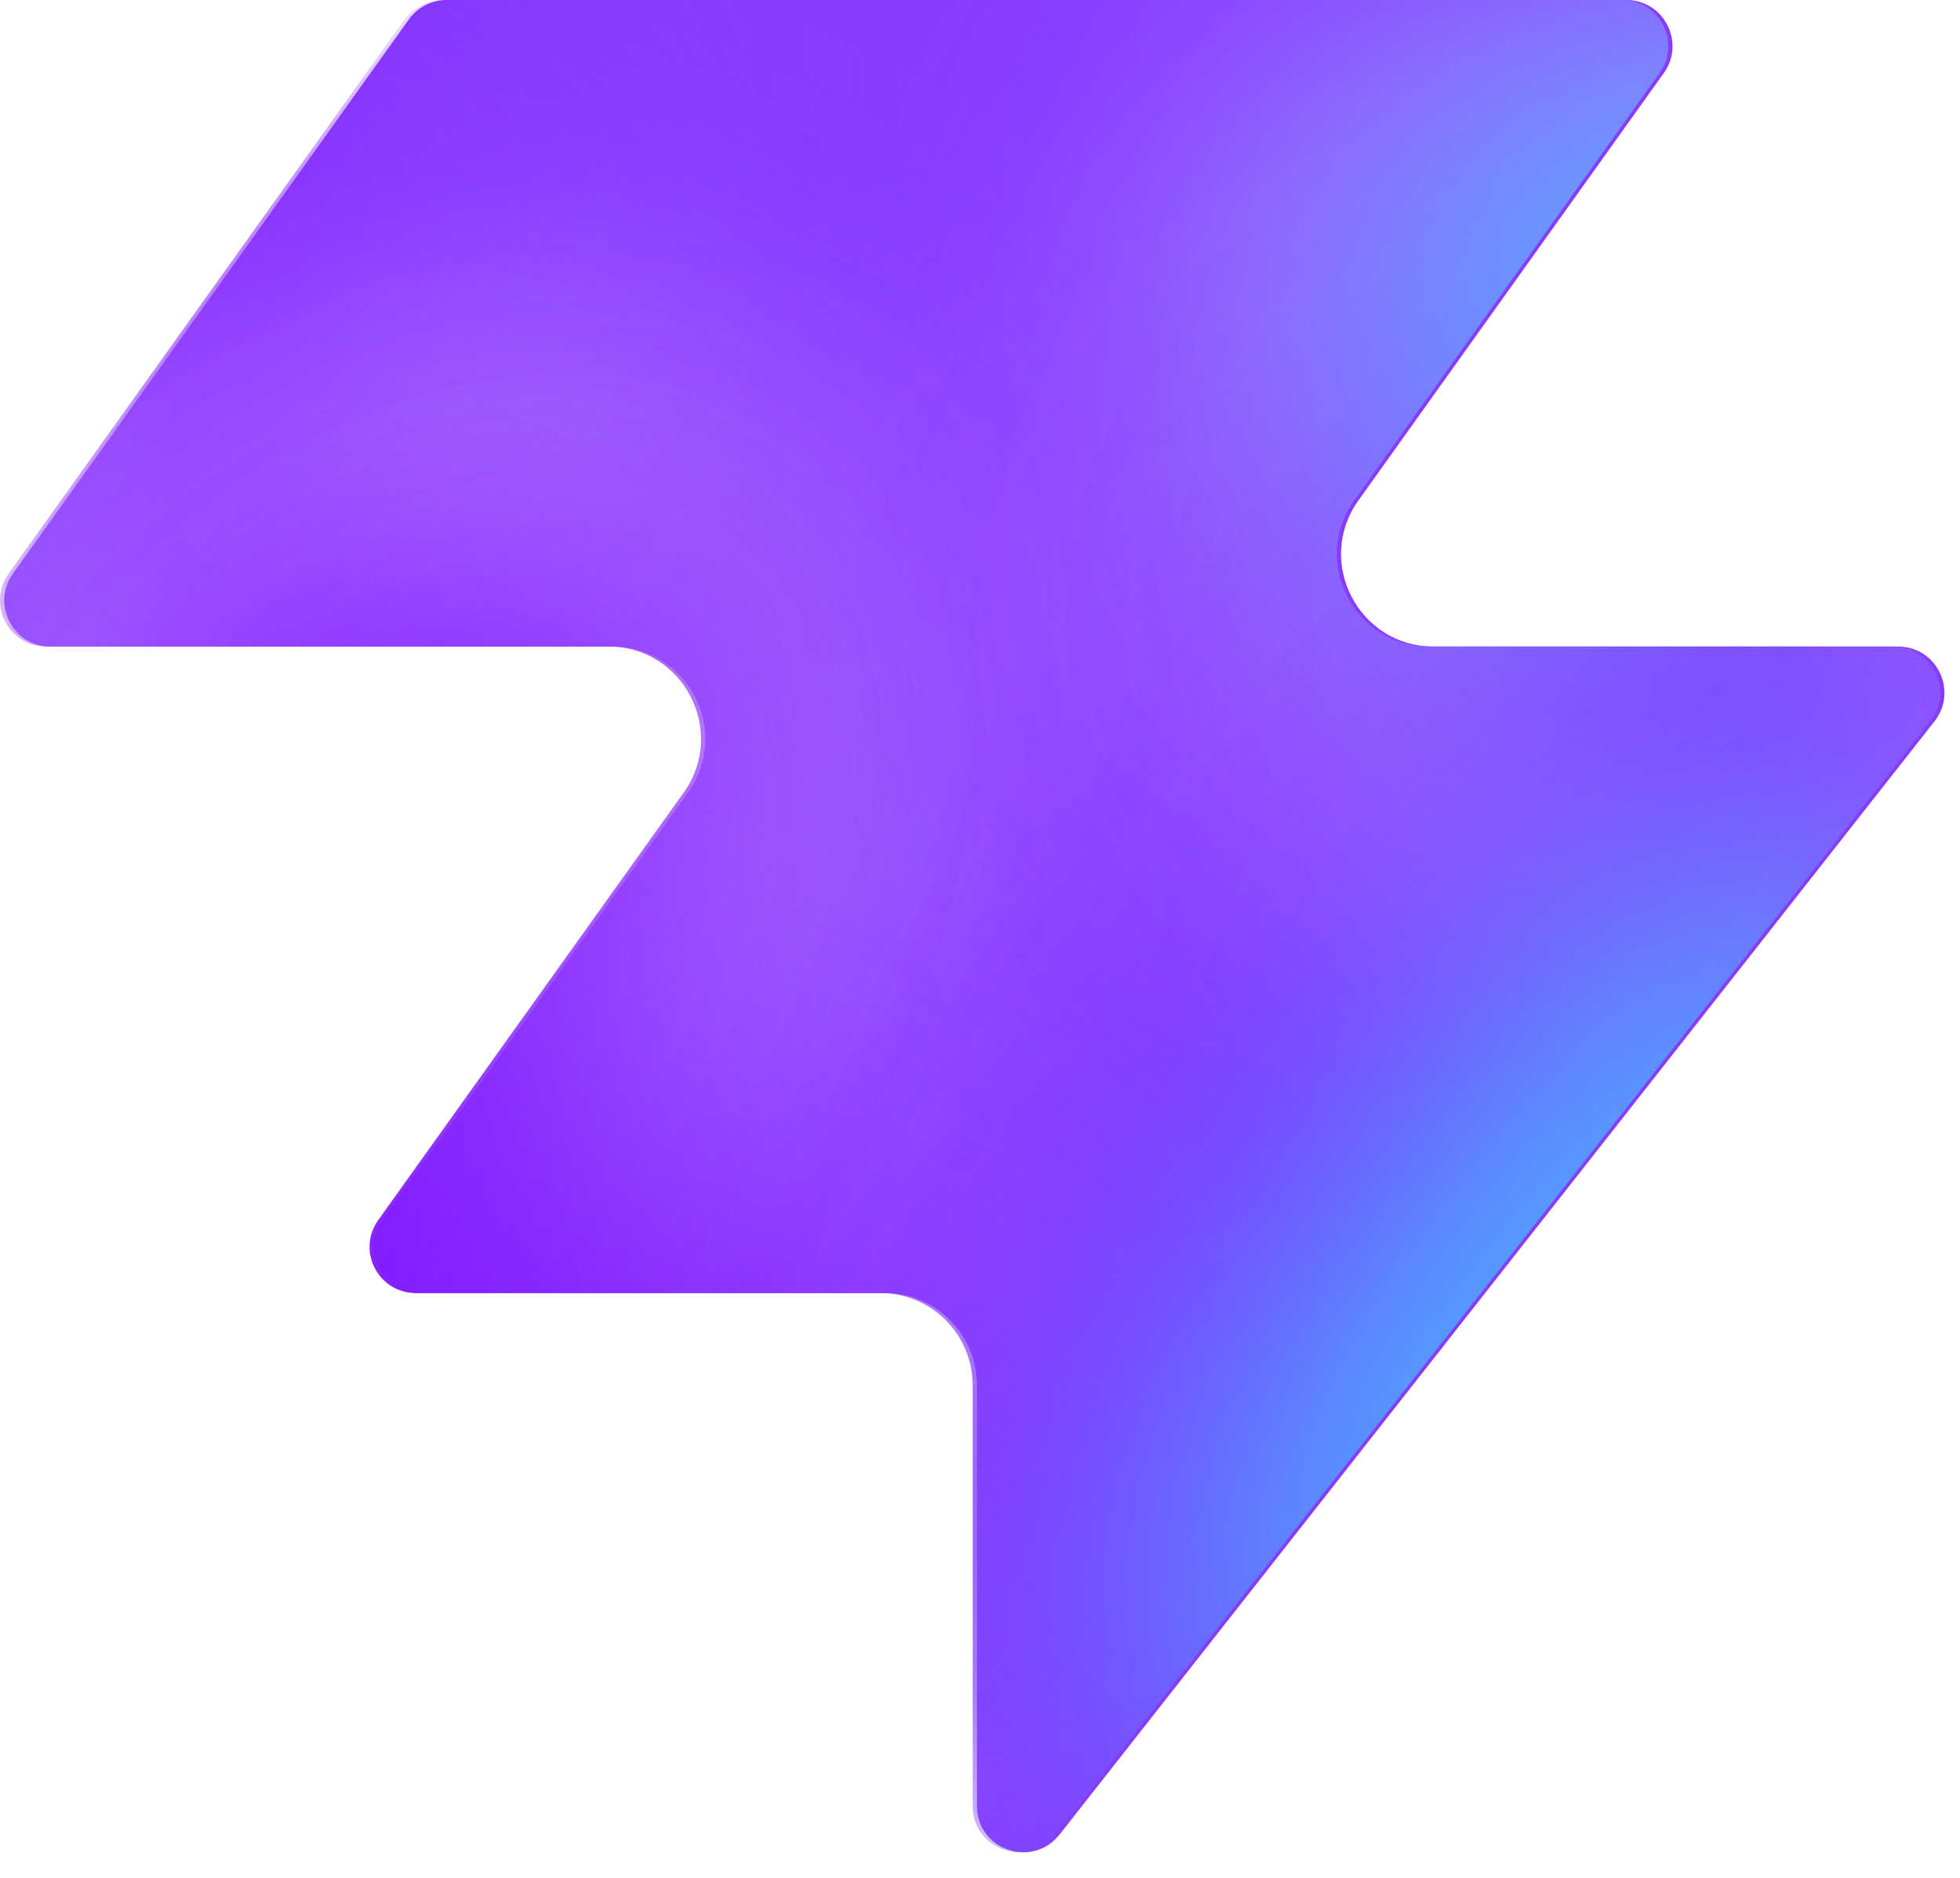
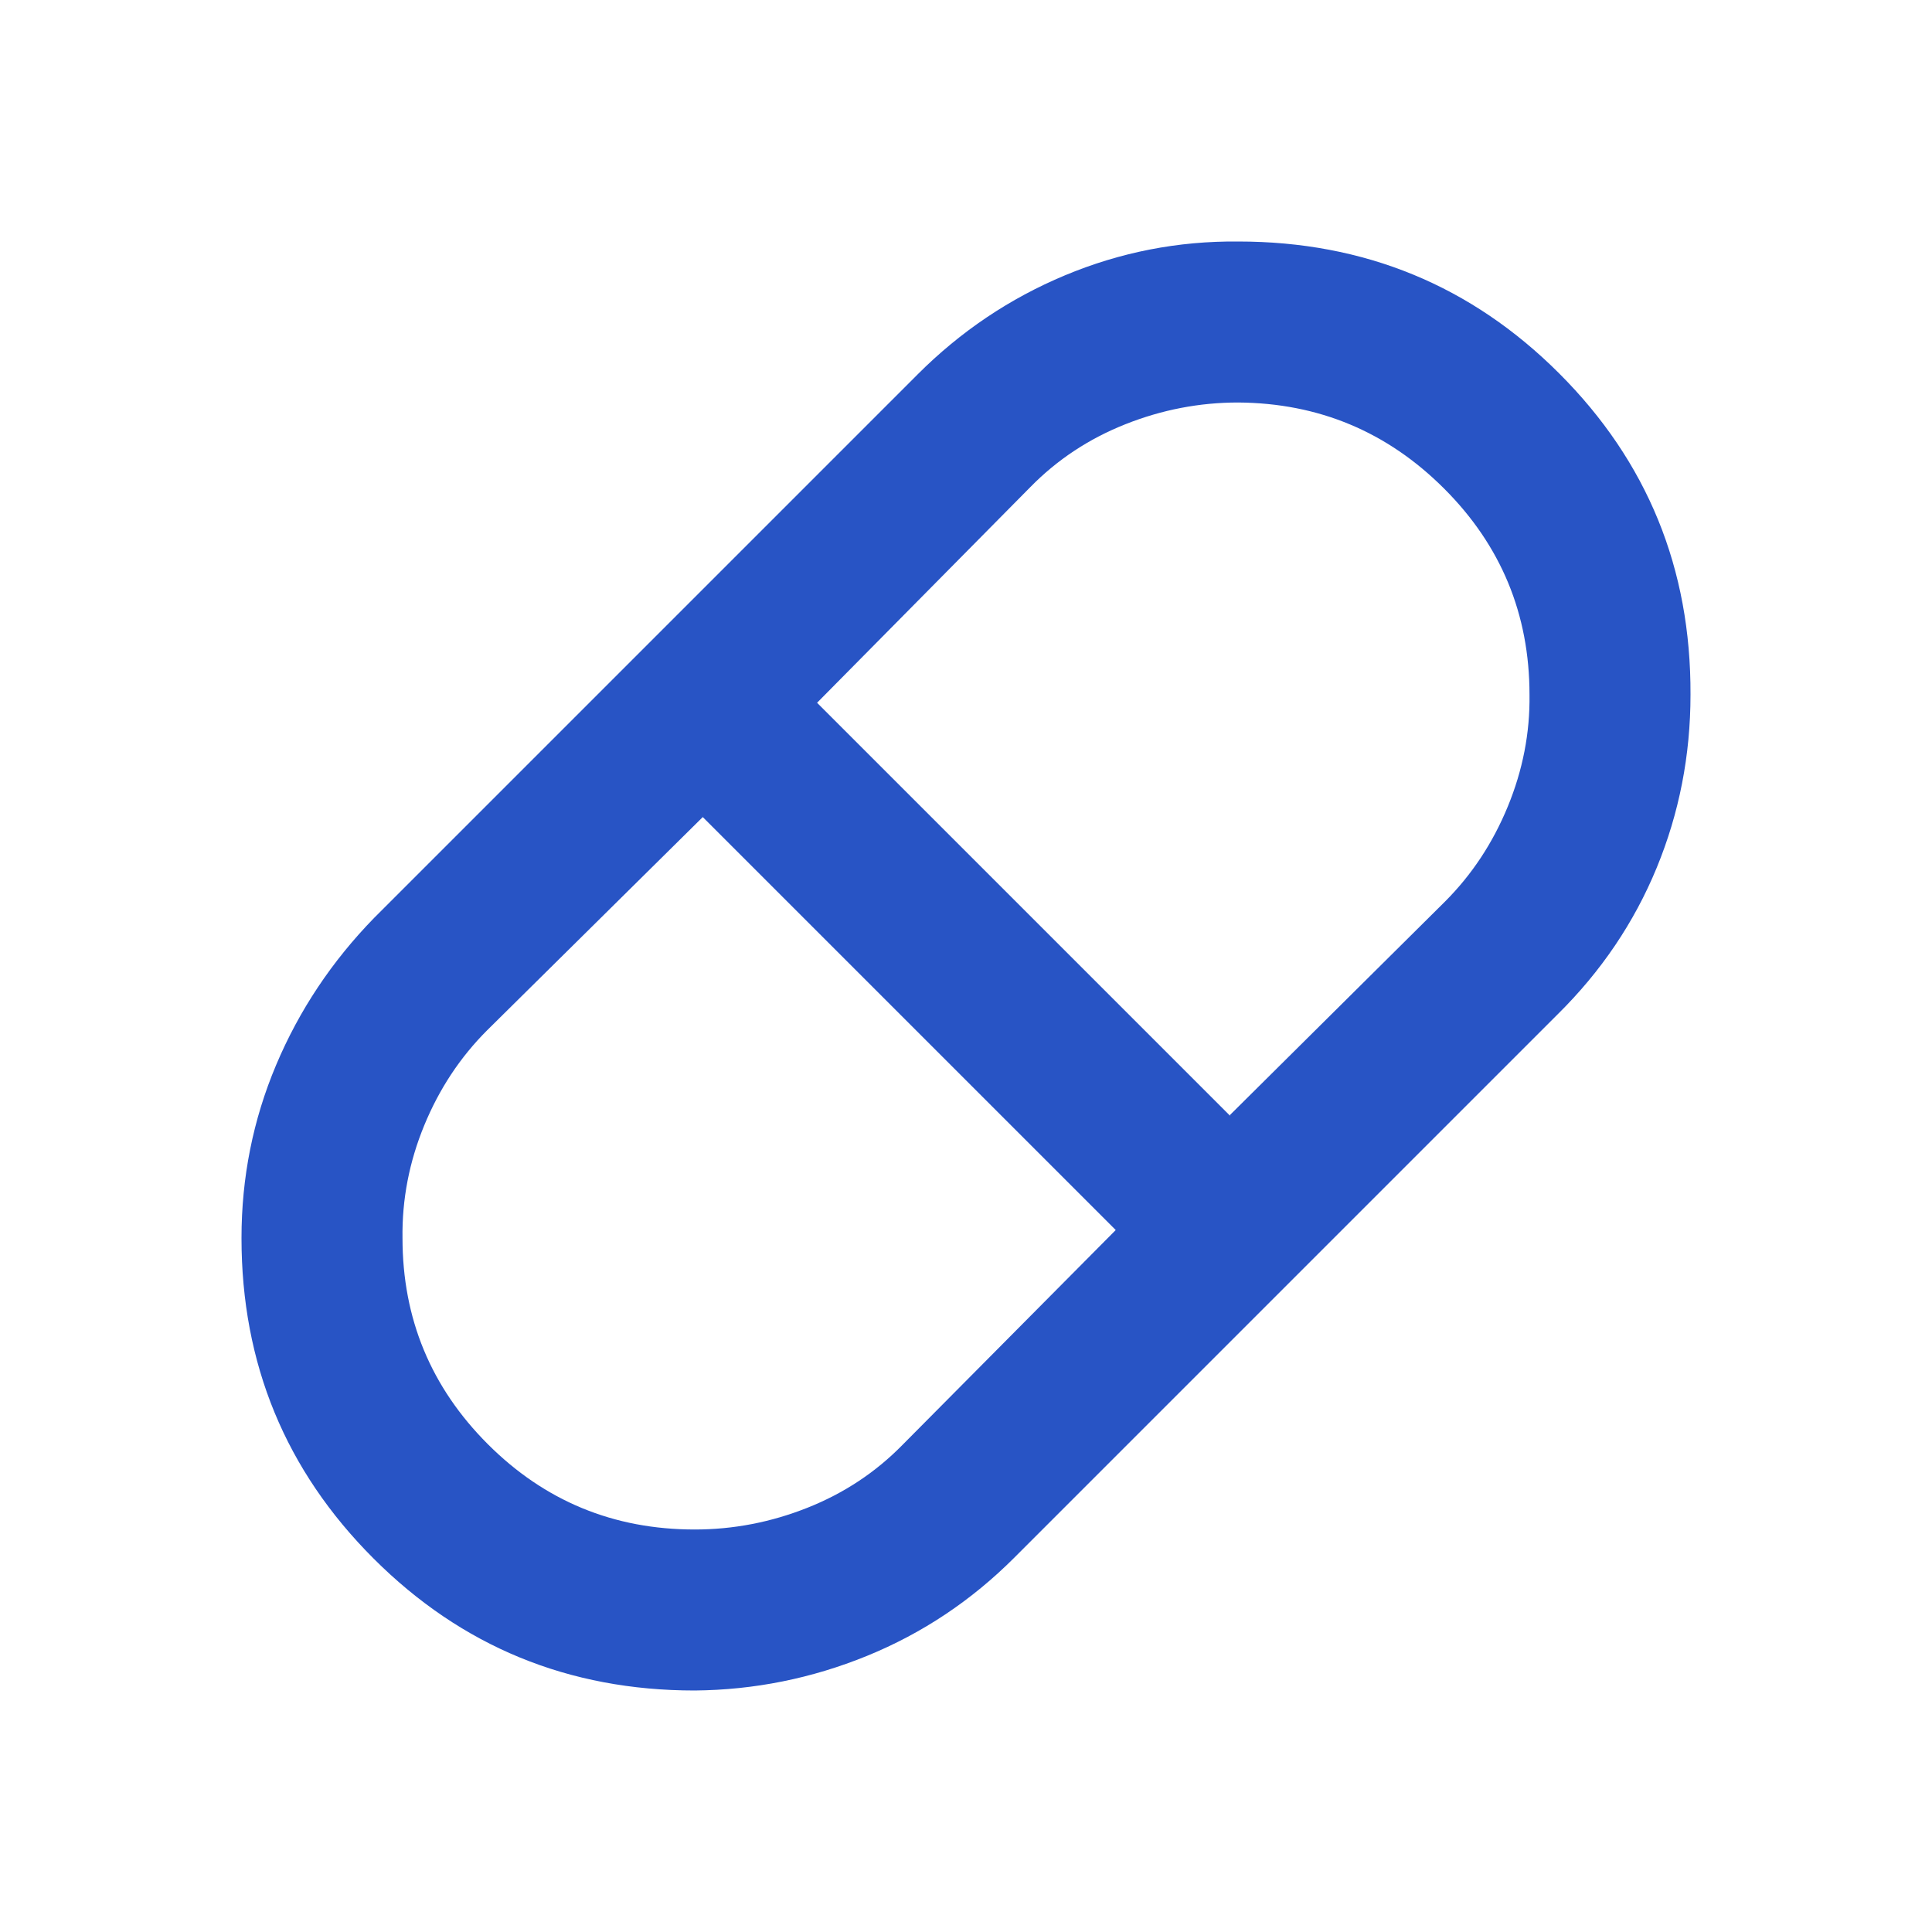
- <svg xmlns="http://www.w3.org/2000/svg" width="48" height="46" fill="none" viewBox="0 0 48 46">
-   <path fill="#863bff" d="M25.946 44.938c-.664.845-2.021.375-2.021-.698V33.937a2.26 2.26 0 0 0-2.262-2.262H10.287c-.92 0-1.456-1.04-.92-1.788l7.48-10.471c1.07-1.497 0-3.578-1.842-3.578H1.237c-.92 0-1.456-1.04-.92-1.788L10.013.474c.214-.297.556-.474.92-.474h28.894c.92 0 1.456 1.04.92 1.788l-7.48 10.471c-1.07 1.498 0 3.579 1.842 3.579h11.377c.943 0 1.473 1.088.89 1.83L25.947 44.94z" style="fill:#863bff;fill:color(display-p3 .525 .23 1);fill-opacity:1" />
-   <mask id="a" width="48" height="46" x="0" y="0" maskUnits="userSpaceOnUse" style="mask-type:alpha">
-     <path fill="#000" d="M25.842 44.938c-.664.844-2.021.375-2.021-.698V33.937a2.26 2.26 0 0 0-2.262-2.262H10.183c-.92 0-1.456-1.04-.92-1.788l7.48-10.471c1.07-1.498 0-3.579-1.842-3.579H1.133c-.92 0-1.456-1.04-.92-1.787L9.91.473c.214-.297.556-.474.92-.474h28.894c.92 0 1.456 1.04.92 1.788l-7.48 10.471c-1.07 1.498 0 3.578 1.842 3.578h11.377c.943 0 1.473 1.088.89 1.832L25.843 44.94z" style="fill:#000;fill-opacity:1" />
-   </mask>
-   <g mask="url(#a)">
-     <g filter="url(#b)">
-       <ellipse cx="5.508" cy="14.704" fill="#ede6ff" rx="5.508" ry="14.704" style="fill:#ede6ff;fill:color(display-p3 .927 .903 1);fill-opacity:1" transform="matrix(.00324 1 1 -.00324 -4.47 31.516)" />
-     </g>
-     <g filter="url(#c)">
-       <ellipse cx="10.399" cy="29.851" fill="#ede6ff" rx="10.399" ry="29.851" style="fill:#ede6ff;fill:color(display-p3 .927 .903 1);fill-opacity:1" transform="matrix(.00324 1 1 -.00324 -39.328 7.883)" />
-     </g>
-     <g filter="url(#d)">
-       <ellipse cx="5.508" cy="30.487" fill="#7e14ff" rx="5.508" ry="30.487" style="fill:#7e14ff;fill:color(display-p3 .492 .077 1);fill-opacity:1" transform="rotate(89.814 -25.913 -14.639)scale(1 -1)" />
-     </g>
-     <g filter="url(#e)">
-       <ellipse cx="5.508" cy="30.599" fill="#7e14ff" rx="5.508" ry="30.599" style="fill:#7e14ff;fill:color(display-p3 .492 .077 1);fill-opacity:1" transform="rotate(89.814 -32.644 -3.334)scale(1 -1)" />
-     </g>
-     <g filter="url(#f)">
-       <ellipse cx="5.508" cy="30.599" fill="#7e14ff" rx="5.508" ry="30.599" style="fill:#7e14ff;fill:color(display-p3 .492 .077 1);fill-opacity:1" transform="matrix(.00324 1 1 -.00324 -34.34 30.47)" />
-     </g>
-     <g filter="url(#g)">
-       <ellipse cx="14.072" cy="22.078" fill="#ede6ff" rx="14.072" ry="22.078" style="fill:#ede6ff;fill:color(display-p3 .927 .903 1);fill-opacity:1" transform="rotate(93.35 24.506 48.493)scale(-1 1)" />
-     </g>
-     <g filter="url(#h)">
-       <ellipse cx="3.47" cy="21.501" fill="#7e14ff" rx="3.47" ry="21.501" style="fill:#7e14ff;fill:color(display-p3 .492 .077 1);fill-opacity:1" transform="rotate(89.009 28.708 47.59)scale(-1 1)" />
-     </g>
-     <g filter="url(#i)">
-       <ellipse cx="3.47" cy="21.501" fill="#7e14ff" rx="3.47" ry="21.501" style="fill:#7e14ff;fill:color(display-p3 .492 .077 1);fill-opacity:1" transform="rotate(89.009 28.708 47.59)scale(-1 1)" />
-     </g>
-     <g filter="url(#j)">
-       <ellipse cx=".387" cy="8.972" fill="#7e14ff" rx="4.407" ry="29.108" style="fill:#7e14ff;fill:color(display-p3 .492 .077 1);fill-opacity:1" transform="rotate(39.51 .387 8.972)" />
-     </g>
-     <g filter="url(#k)">
-       <ellipse cx="47.523" cy="-6.092" fill="#7e14ff" rx="4.407" ry="29.108" style="fill:#7e14ff;fill:color(display-p3 .492 .077 1);fill-opacity:1" transform="rotate(37.892 47.523 -6.092)" />
-     </g>
-     <g filter="url(#l)">
-       <ellipse cx="41.412" cy="6.333" fill="#47bfff" rx="5.971" ry="9.665" style="fill:#47bfff;fill:color(display-p3 .28 .748 1);fill-opacity:1" transform="rotate(37.892 41.412 6.333)" />
-     </g>
-     <g filter="url(#m)">
-       <ellipse cx="-1.879" cy="38.332" fill="#7e14ff" rx="4.407" ry="29.108" style="fill:#7e14ff;fill:color(display-p3 .492 .077 1);fill-opacity:1" transform="rotate(37.892 -1.88 38.332)" />
-     </g>
-     <g filter="url(#n)">
-       <ellipse cx="-1.879" cy="38.332" fill="#7e14ff" rx="4.407" ry="29.108" style="fill:#7e14ff;fill:color(display-p3 .492 .077 1);fill-opacity:1" transform="rotate(37.892 -1.88 38.332)" />
-     </g>
-     <g filter="url(#o)">
-       <ellipse cx="35.651" cy="29.907" fill="#7e14ff" rx="4.407" ry="29.108" style="fill:#7e14ff;fill:color(display-p3 .492 .077 1);fill-opacity:1" transform="rotate(37.892 35.651 29.907)" />
-     </g>
-     <g filter="url(#p)">
-       <ellipse cx="38.418" cy="32.4" fill="#47bfff" rx="5.971" ry="15.297" style="fill:#47bfff;fill:color(display-p3 .28 .748 1);fill-opacity:1" transform="rotate(37.892 38.418 32.4)" />
-     </g>
-   </g>
-   <defs>
-     <filter id="b" width="60.045" height="41.654" x="-19.77" y="16.149" color-interpolation-filters="sRGB" filterUnits="userSpaceOnUse">
-       <feFlood flood-opacity="0" result="BackgroundImageFix" />
-       <feBlend in="SourceGraphic" in2="BackgroundImageFix" result="shape" />
-       <feGaussianBlur result="effect1_foregroundBlur_2002_17158" stdDeviation="7.659" />
-     </filter>
-     <filter id="c" width="90.34" height="51.437" x="-54.613" y="-7.533" color-interpolation-filters="sRGB" filterUnits="userSpaceOnUse">
-       <feFlood flood-opacity="0" result="BackgroundImageFix" />
-       <feBlend in="SourceGraphic" in2="BackgroundImageFix" result="shape" />
-       <feGaussianBlur result="effect1_foregroundBlur_2002_17158" stdDeviation="7.659" />
-     </filter>
-     <filter id="d" width="79.355" height="29.4" x="-49.64" y="2.03" color-interpolation-filters="sRGB" filterUnits="userSpaceOnUse">
-       <feFlood flood-opacity="0" result="BackgroundImageFix" />
-       <feBlend in="SourceGraphic" in2="BackgroundImageFix" result="shape" />
-       <feGaussianBlur result="effect1_foregroundBlur_2002_17158" stdDeviation="4.596" />
-     </filter>
-     <filter id="e" width="79.579" height="29.4" x="-45.045" y="20.029" color-interpolation-filters="sRGB" filterUnits="userSpaceOnUse">
-       <feFlood flood-opacity="0" result="BackgroundImageFix" />
-       <feBlend in="SourceGraphic" in2="BackgroundImageFix" result="shape" />
-       <feGaussianBlur result="effect1_foregroundBlur_2002_17158" stdDeviation="4.596" />
-     </filter>
-     <filter id="f" width="79.579" height="29.4" x="-43.513" y="21.178" color-interpolation-filters="sRGB" filterUnits="userSpaceOnUse">
-       <feFlood flood-opacity="0" result="BackgroundImageFix" />
-       <feBlend in="SourceGraphic" in2="BackgroundImageFix" result="shape" />
-       <feGaussianBlur result="effect1_foregroundBlur_2002_17158" stdDeviation="4.596" />
-     </filter>
-     <filter id="g" width="74.749" height="58.852" x="15.756" y="-17.901" color-interpolation-filters="sRGB" filterUnits="userSpaceOnUse">
-       <feFlood flood-opacity="0" result="BackgroundImageFix" />
-       <feBlend in="SourceGraphic" in2="BackgroundImageFix" result="shape" />
-       <feGaussianBlur result="effect1_foregroundBlur_2002_17158" stdDeviation="7.659" />
-     </filter>
-     <filter id="h" width="61.377" height="25.362" x="23.548" y="2.284" color-interpolation-filters="sRGB" filterUnits="userSpaceOnUse">
-       <feFlood flood-opacity="0" result="BackgroundImageFix" />
-       <feBlend in="SourceGraphic" in2="BackgroundImageFix" result="shape" />
-       <feGaussianBlur result="effect1_foregroundBlur_2002_17158" stdDeviation="4.596" />
-     </filter>
-     <filter id="i" width="61.377" height="25.362" x="23.548" y="2.284" color-interpolation-filters="sRGB" filterUnits="userSpaceOnUse">
-       <feFlood flood-opacity="0" result="BackgroundImageFix" />
-       <feBlend in="SourceGraphic" in2="BackgroundImageFix" result="shape" />
-       <feGaussianBlur result="effect1_foregroundBlur_2002_17158" stdDeviation="4.596" />
-     </filter>
-     <filter id="j" width="56.045" height="63.649" x="-27.636" y="-22.853" color-interpolation-filters="sRGB" filterUnits="userSpaceOnUse">
-       <feFlood flood-opacity="0" result="BackgroundImageFix" />
-       <feBlend in="SourceGraphic" in2="BackgroundImageFix" result="shape" />
-       <feGaussianBlur result="effect1_foregroundBlur_2002_17158" stdDeviation="4.596" />
-     </filter>
-     <filter id="k" width="54.814" height="64.646" x="20.116" y="-38.415" color-interpolation-filters="sRGB" filterUnits="userSpaceOnUse">
-       <feFlood flood-opacity="0" result="BackgroundImageFix" />
-       <feBlend in="SourceGraphic" in2="BackgroundImageFix" result="shape" />
-       <feGaussianBlur result="effect1_foregroundBlur_2002_17158" stdDeviation="4.596" />
-     </filter>
-     <filter id="l" width="33.541" height="35.313" x="24.641" y="-11.323" color-interpolation-filters="sRGB" filterUnits="userSpaceOnUse">
-       <feFlood flood-opacity="0" result="BackgroundImageFix" />
-       <feBlend in="SourceGraphic" in2="BackgroundImageFix" result="shape" />
-       <feGaussianBlur result="effect1_foregroundBlur_2002_17158" stdDeviation="4.596" />
-     </filter>
-     <filter id="m" width="54.814" height="64.646" x="-29.286" y="6.009" color-interpolation-filters="sRGB" filterUnits="userSpaceOnUse">
-       <feFlood flood-opacity="0" result="BackgroundImageFix" />
-       <feBlend in="SourceGraphic" in2="BackgroundImageFix" result="shape" />
-       <feGaussianBlur result="effect1_foregroundBlur_2002_17158" stdDeviation="4.596" />
-     </filter>
-     <filter id="n" width="54.814" height="64.646" x="-29.286" y="6.009" color-interpolation-filters="sRGB" filterUnits="userSpaceOnUse">
-       <feFlood flood-opacity="0" result="BackgroundImageFix" />
-       <feBlend in="SourceGraphic" in2="BackgroundImageFix" result="shape" />
-       <feGaussianBlur result="effect1_foregroundBlur_2002_17158" stdDeviation="4.596" />
-     </filter>
-     <filter id="o" width="54.814" height="64.646" x="8.244" y="-2.416" color-interpolation-filters="sRGB" filterUnits="userSpaceOnUse">
-       <feFlood flood-opacity="0" result="BackgroundImageFix" />
-       <feBlend in="SourceGraphic" in2="BackgroundImageFix" result="shape" />
-       <feGaussianBlur result="effect1_foregroundBlur_2002_17158" stdDeviation="4.596" />
-     </filter>
-     <filter id="p" width="39.409" height="43.623" x="18.713" y="10.588" color-interpolation-filters="sRGB" filterUnits="userSpaceOnUse">
-       <feFlood flood-opacity="0" result="BackgroundImageFix" />
-       <feBlend in="SourceGraphic" in2="BackgroundImageFix" result="shape" />
-       <feGaussianBlur result="effect1_foregroundBlur_2002_17158" stdDeviation="4.596" />
-     </filter>
-   </defs>
+ <svg xmlns="http://www.w3.org/2000/svg" viewBox="0 0 24 24" height="24px" width="24px" fill="#2854C5">
+   <path d="M8.63,21q-2.35,0-3.99-1.64T3,15.38q0-1.13 0.43-2.15T4.65,11.4L11.4,4.65q0.8-0.8 1.83-1.23T15.38,3q2.35,0 3.99,1.64T21,8.63q0,1.13-0.42,2.15T19.35,12.6L12.6,19.35q-0.8,0.8-1.83,1.22T8.63,21Zm6.65-7.15l2.67-2.65q0.5-0.5 0.78-1.18T19,8.63q0-1.5-1.06-2.56T15.38,5q-0.72,0-1.4,0.27T12.8,6.05L10.15,8.73l5.13,5.13ZM8.63,19q0.72,0 1.4-0.27t1.18-0.78l2.65-2.67L8.73,10.15L6.05,12.8q-0.5,0.5-0.78,1.18T5,15.38q0,1.5 1.06,2.56T8.63,19Z" />
</svg>
